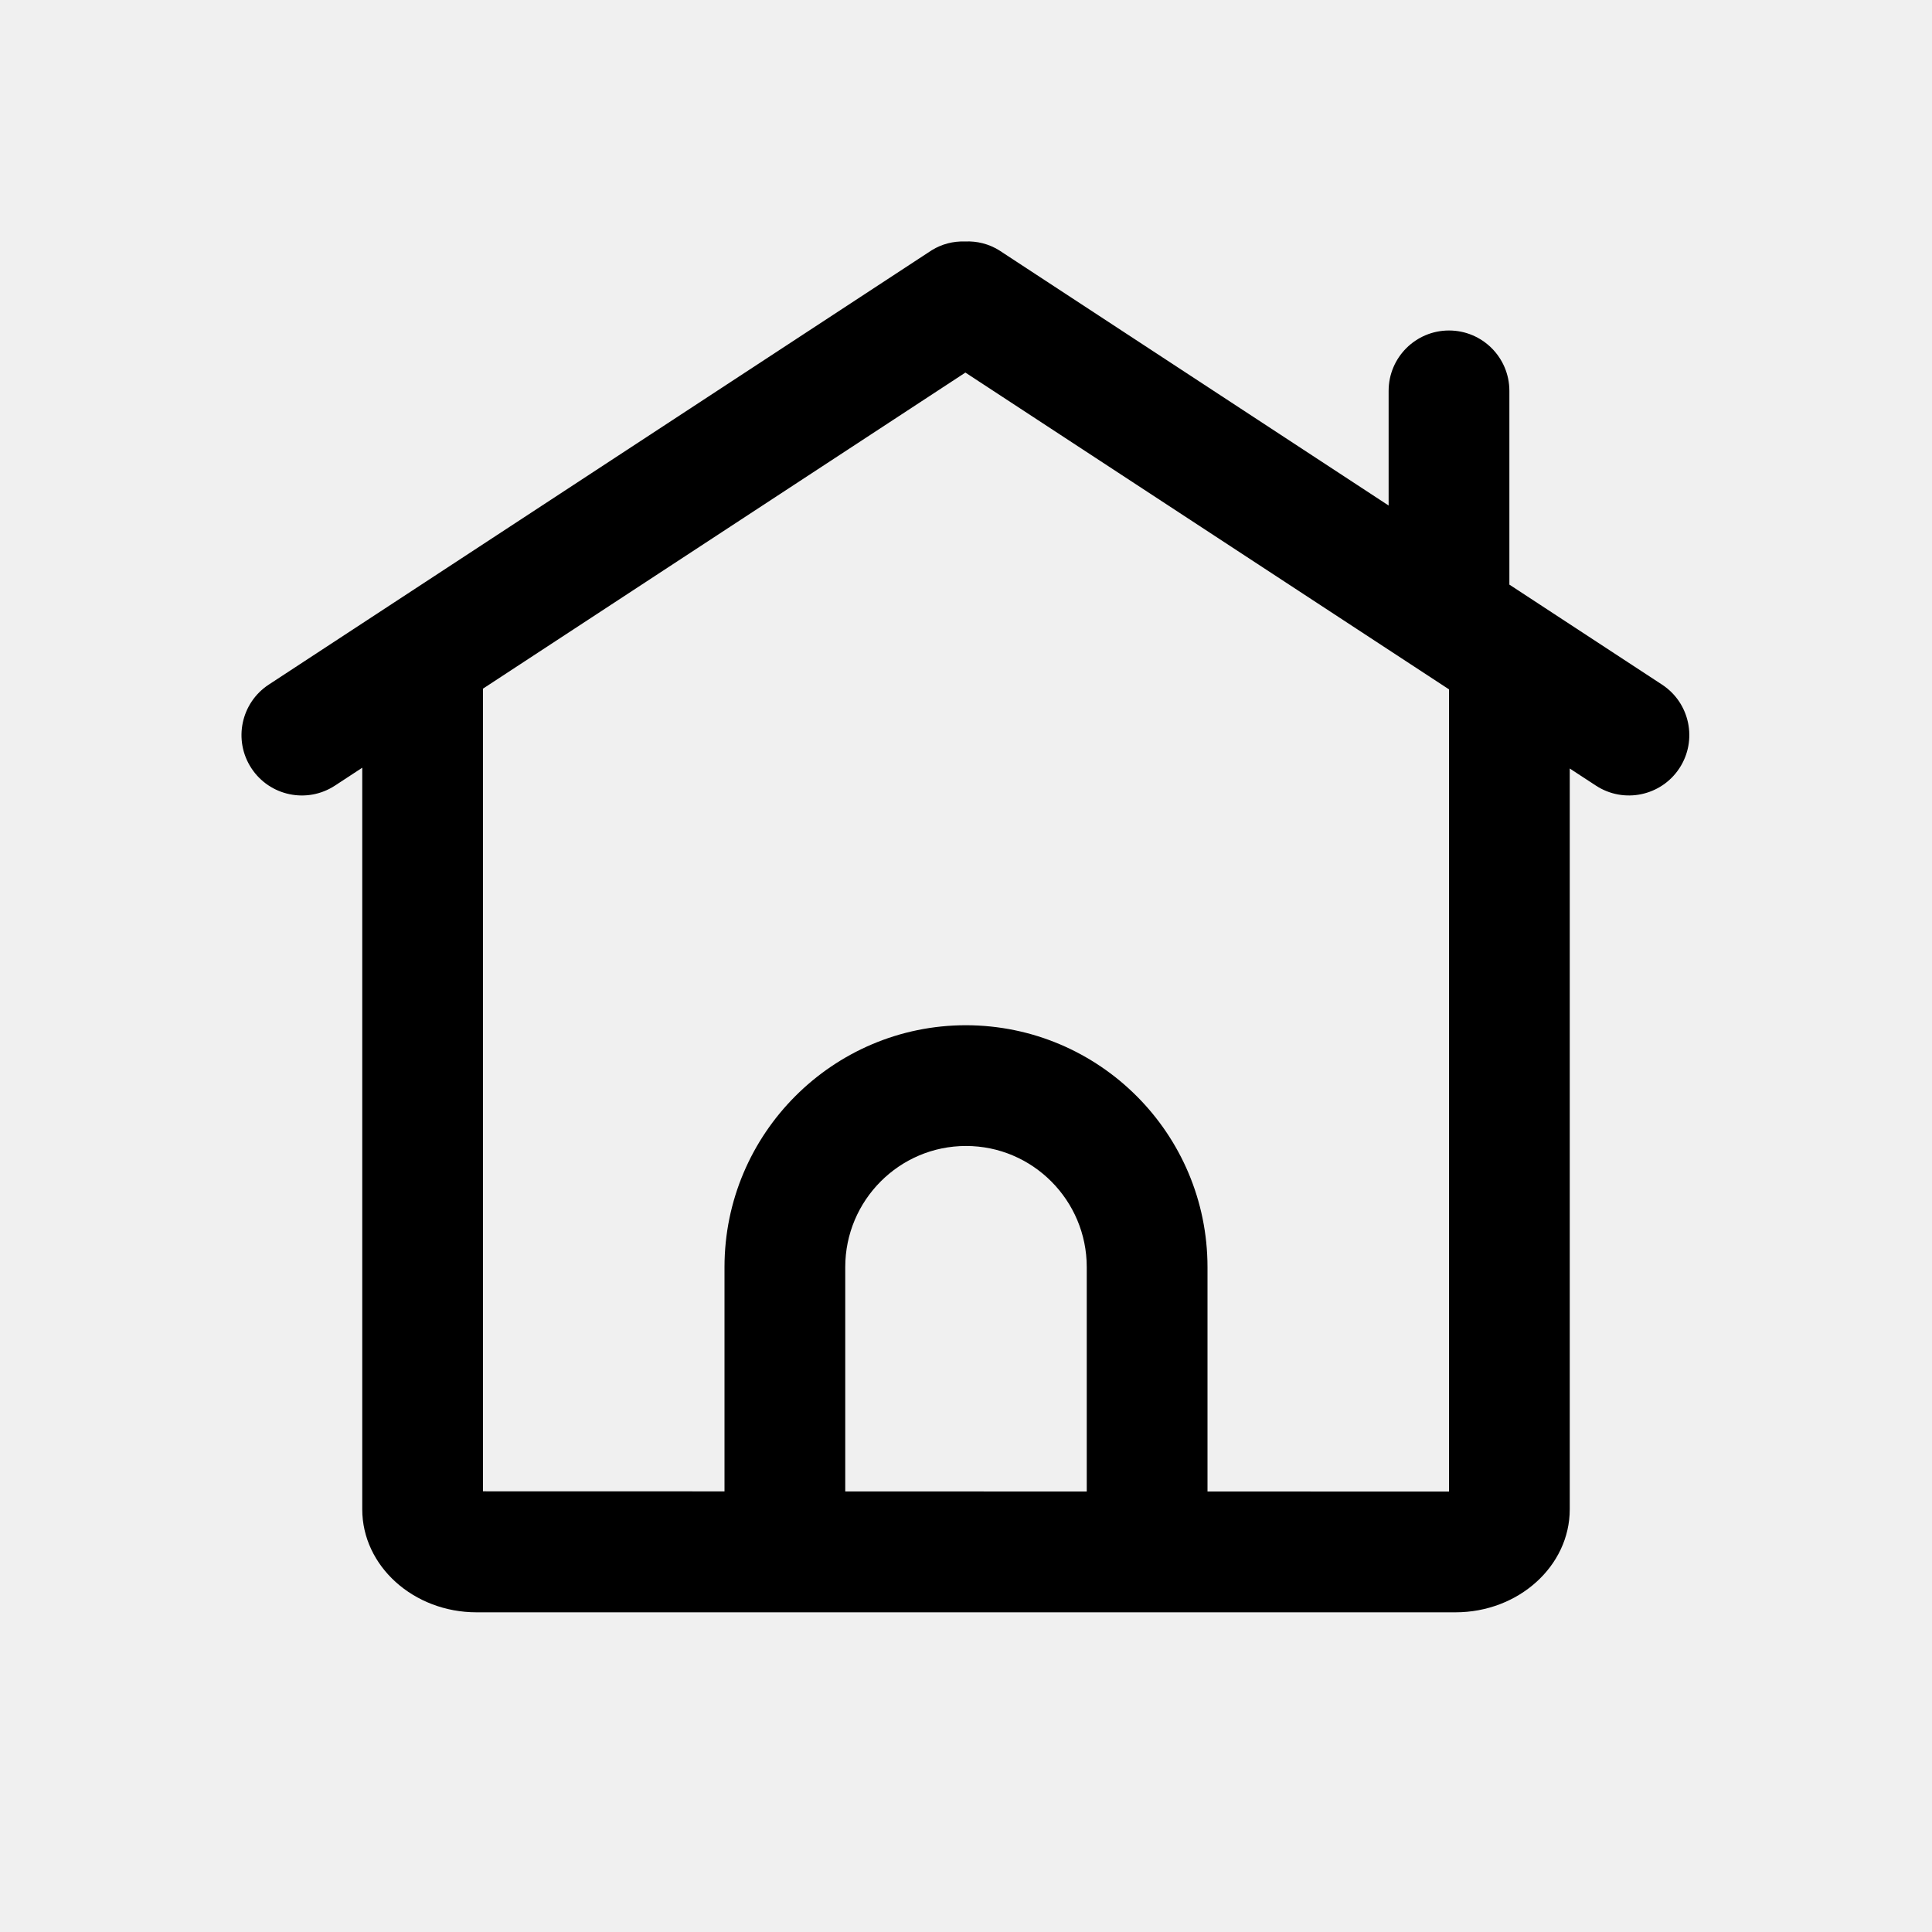
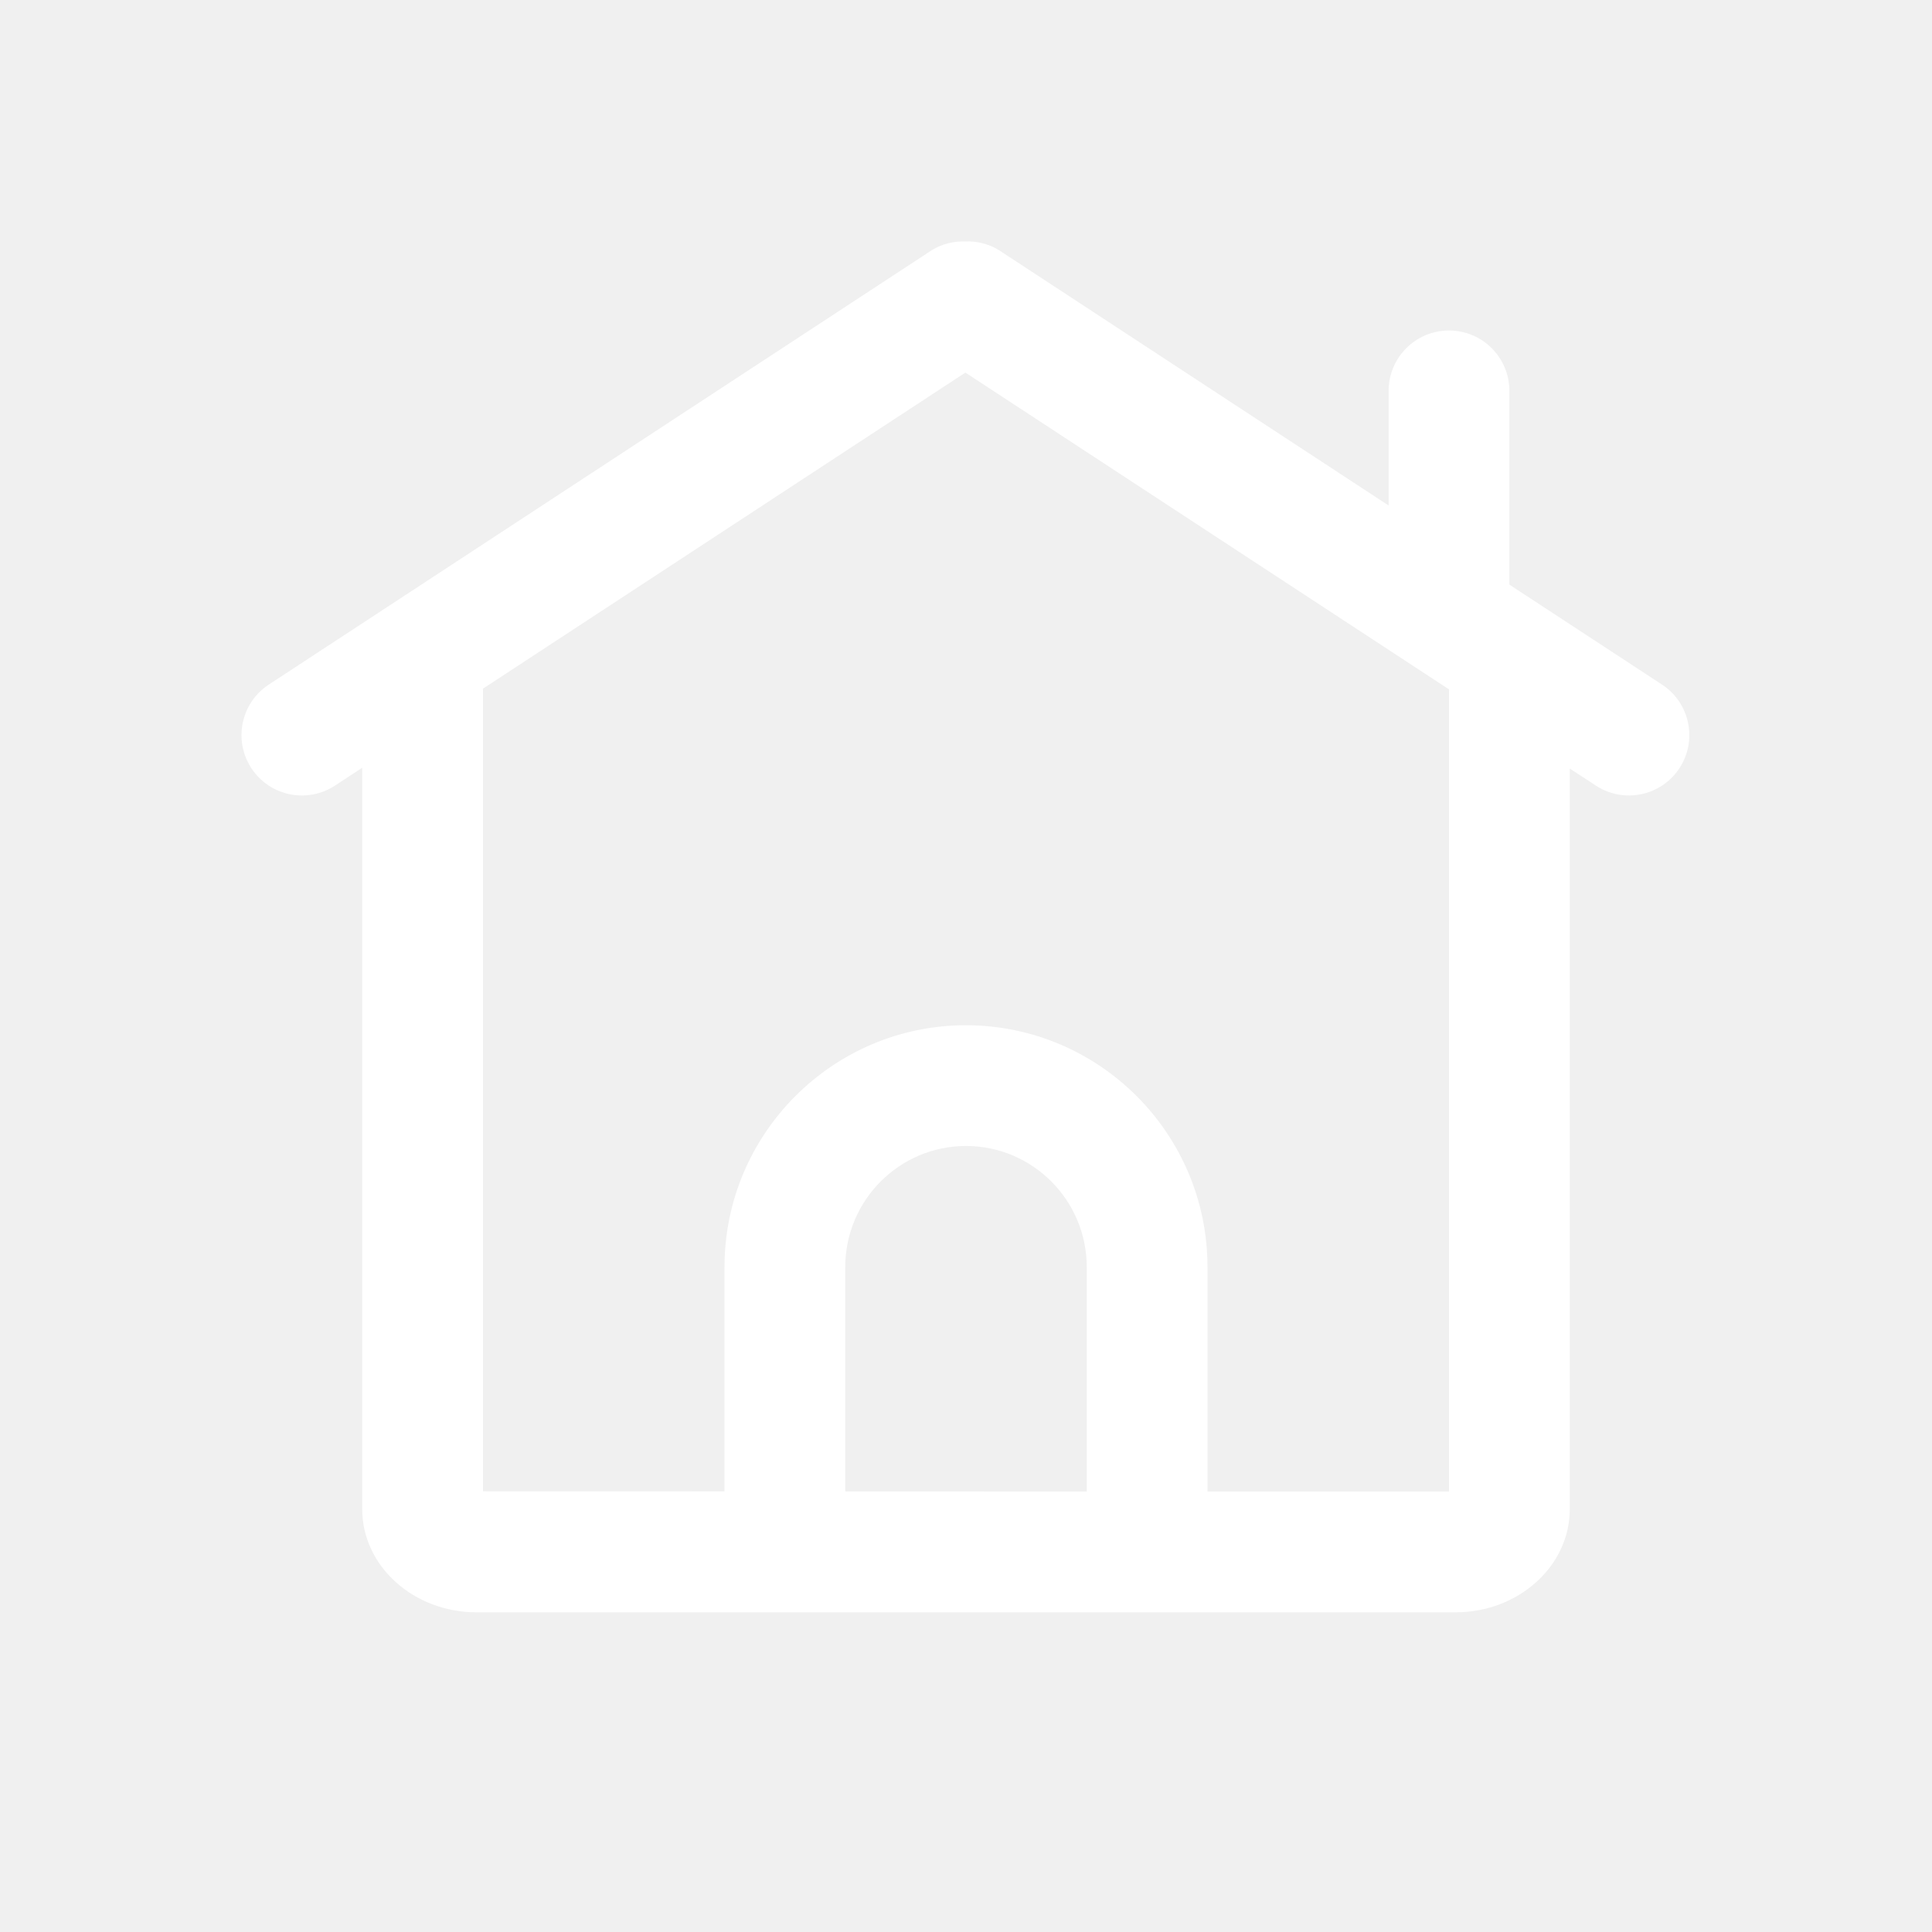
<svg xmlns="http://www.w3.org/2000/svg" class="icon" width="200px" height="200.00px" viewBox="0 0 1024 1024" version="1.1">
-   <path fill="#000" d="M768 790.56l-128-0.032v-118.944a128.224 128.224 0 0 0-128-128.192c-70.592 0-128 57.504-128 128.192v118.88l-128-0.032V364.992l255.68-167.52L768 365.376v425.184z m-192-0.032l-128-0.032v-118.912c0-35.392 28.704-64.192 64-64.192s64 28.8 64 64.192v118.944z m304.896-427.68L800 309.856V207.168a32 32 0 1 0-64 0v60.768l-206.464-135.296A31.296 31.296 0 0 0 511.424 128a31.168 31.168 0 0 0-17.6 4.64l-351.36 230.208a32 32 0 0 0 35.072 53.536L192 406.912v393.056c0 30.08 27.2 54.592 60.576 54.592h518.848c33.408 0 60.576-24.512 60.576-54.592v-392.64l13.856 9.056a31.968 31.968 0 0 0 35.04-53.536z" />
+   <path fill="#fff" d="M768 790.56l-128-0.032v-118.944a128.224 128.224 0 0 0-128-128.192c-70.592 0-128 57.504-128 128.192v118.88l-128-0.032V364.992l255.68-167.52L768 365.376v425.184z m-192-0.032l-128-0.032v-118.912c0-35.392 28.704-64.192 64-64.192s64 28.8 64 64.192v118.944z m304.896-427.68L800 309.856V207.168a32 32 0 1 0-64 0v60.768l-206.464-135.296A31.296 31.296 0 0 0 511.424 128a31.168 31.168 0 0 0-17.6 4.64l-351.36 230.208a32 32 0 0 0 35.072 53.536L192 406.912v393.056c0 30.08 27.2 54.592 60.576 54.592h518.848c33.408 0 60.576-24.512 60.576-54.592v-392.64l13.856 9.056a31.968 31.968 0 0 0 35.04-53.536z" />
</svg>
